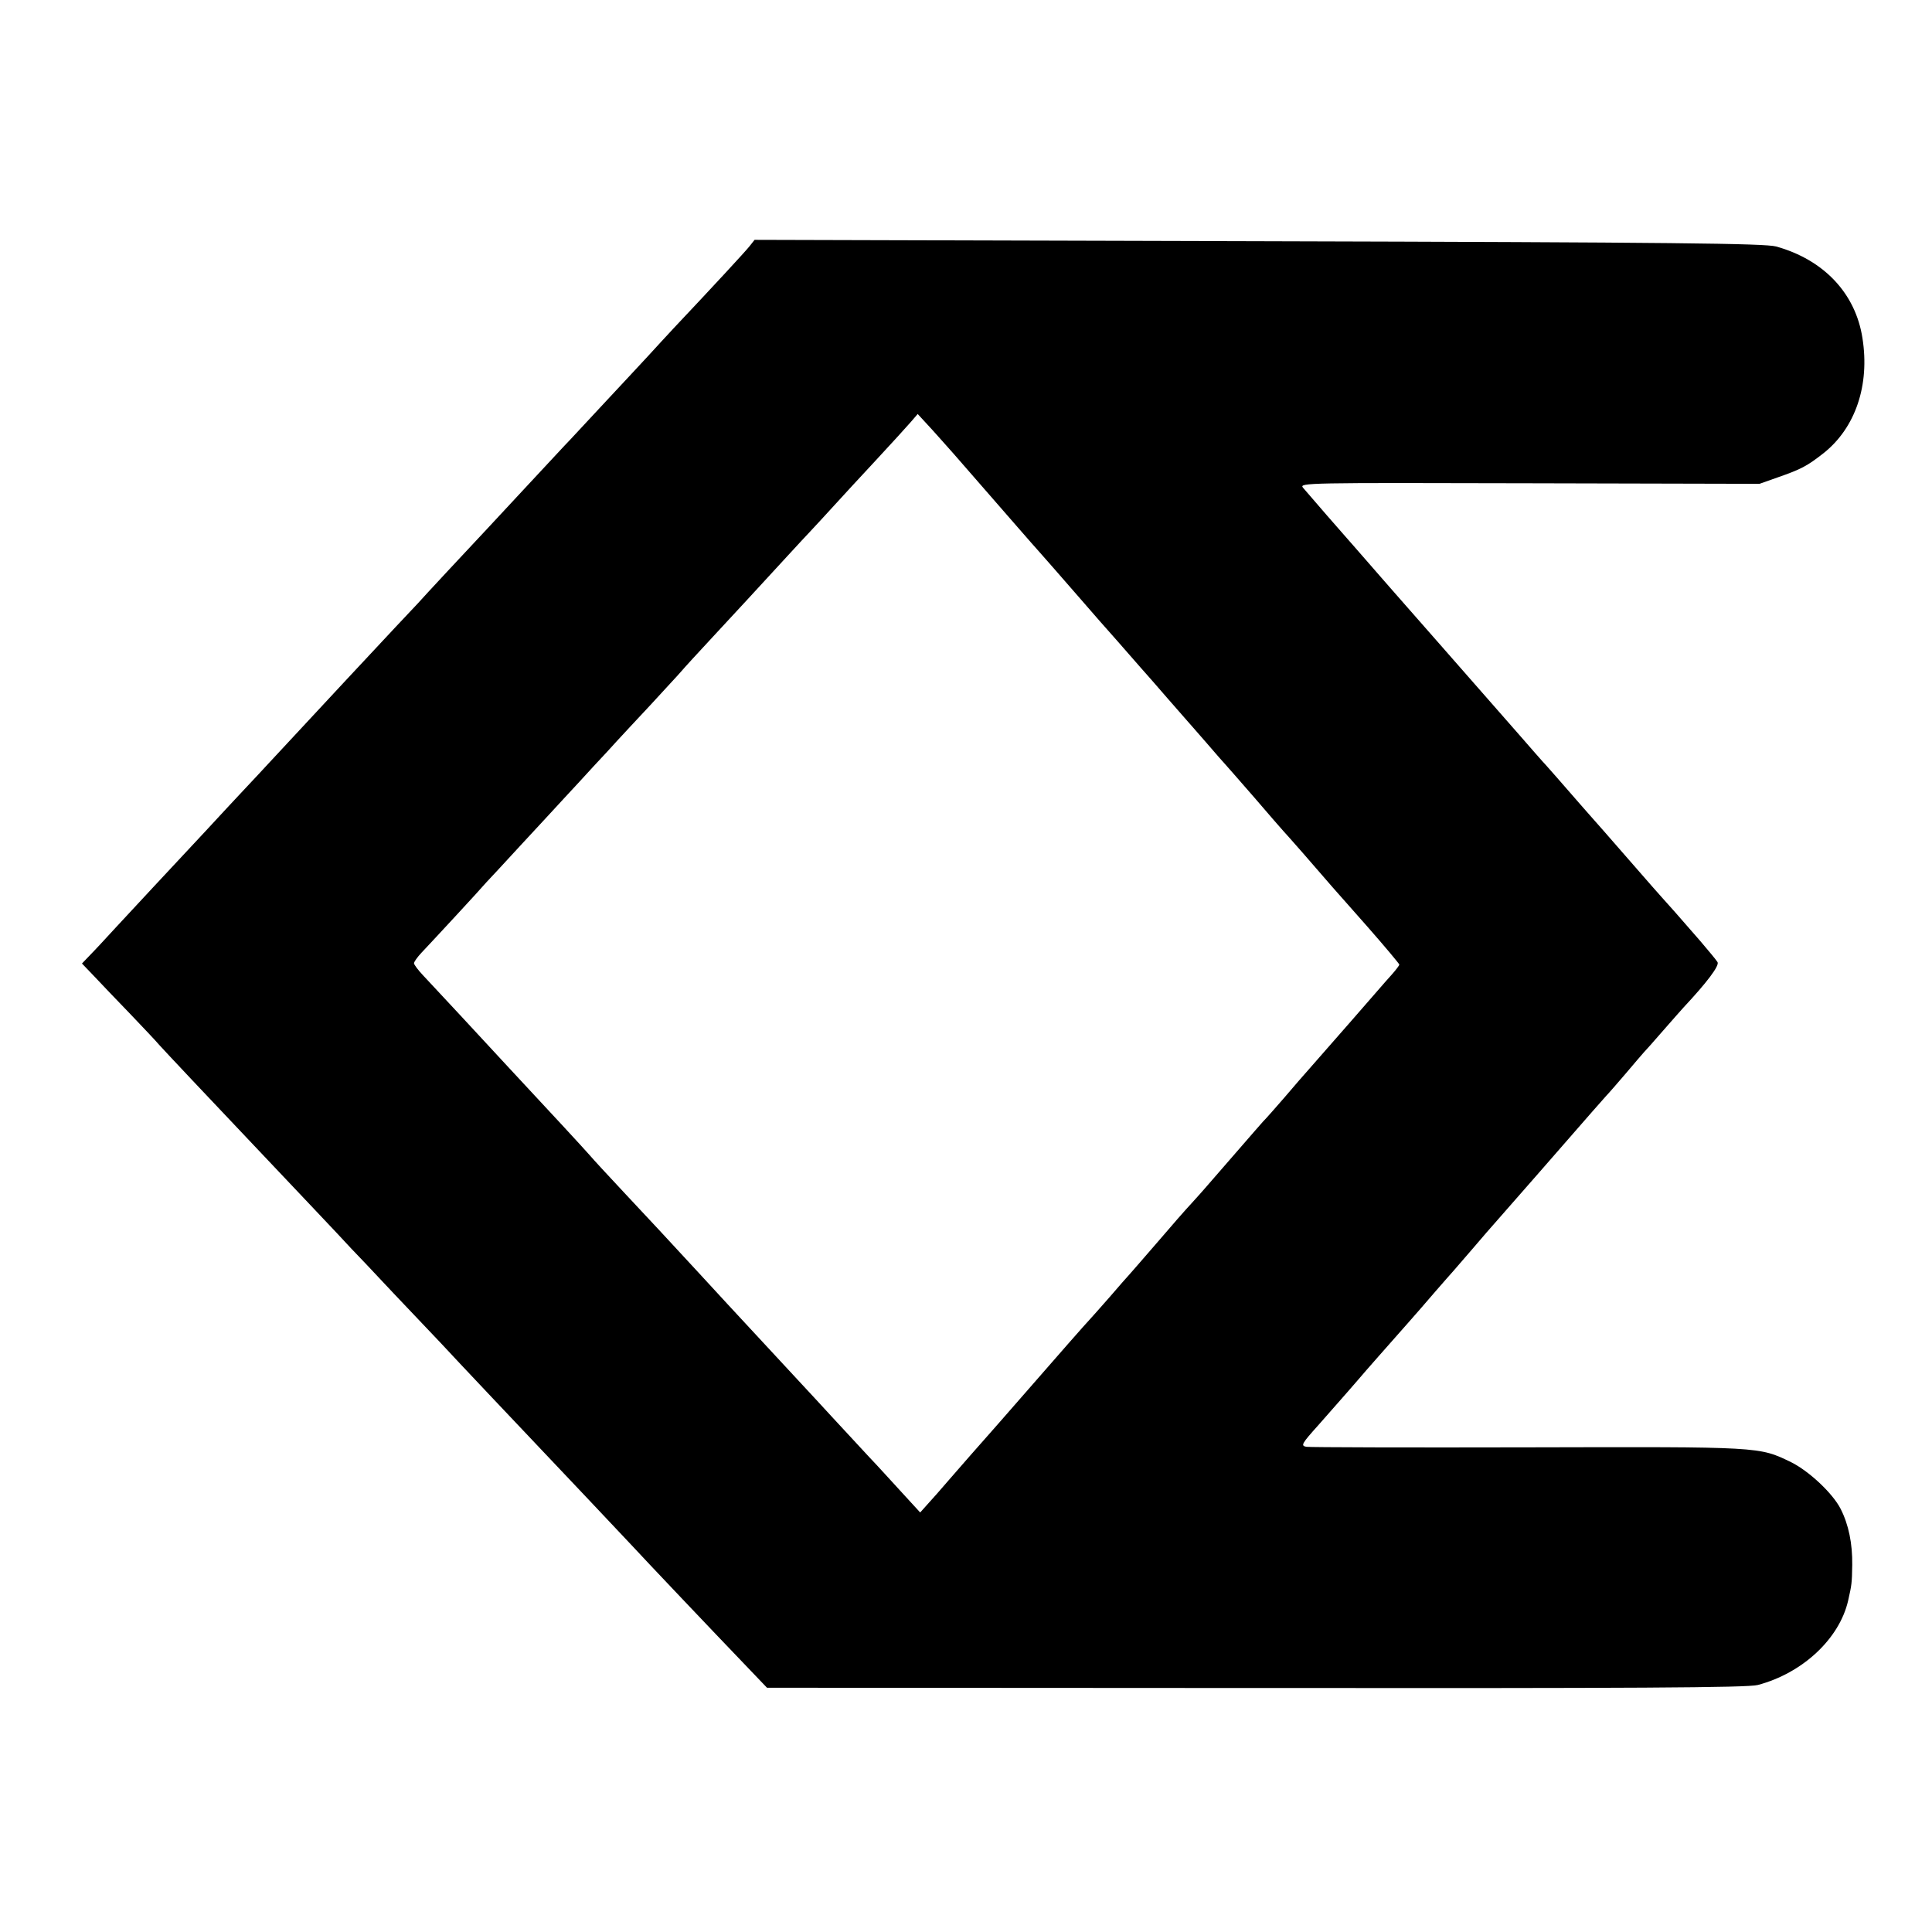
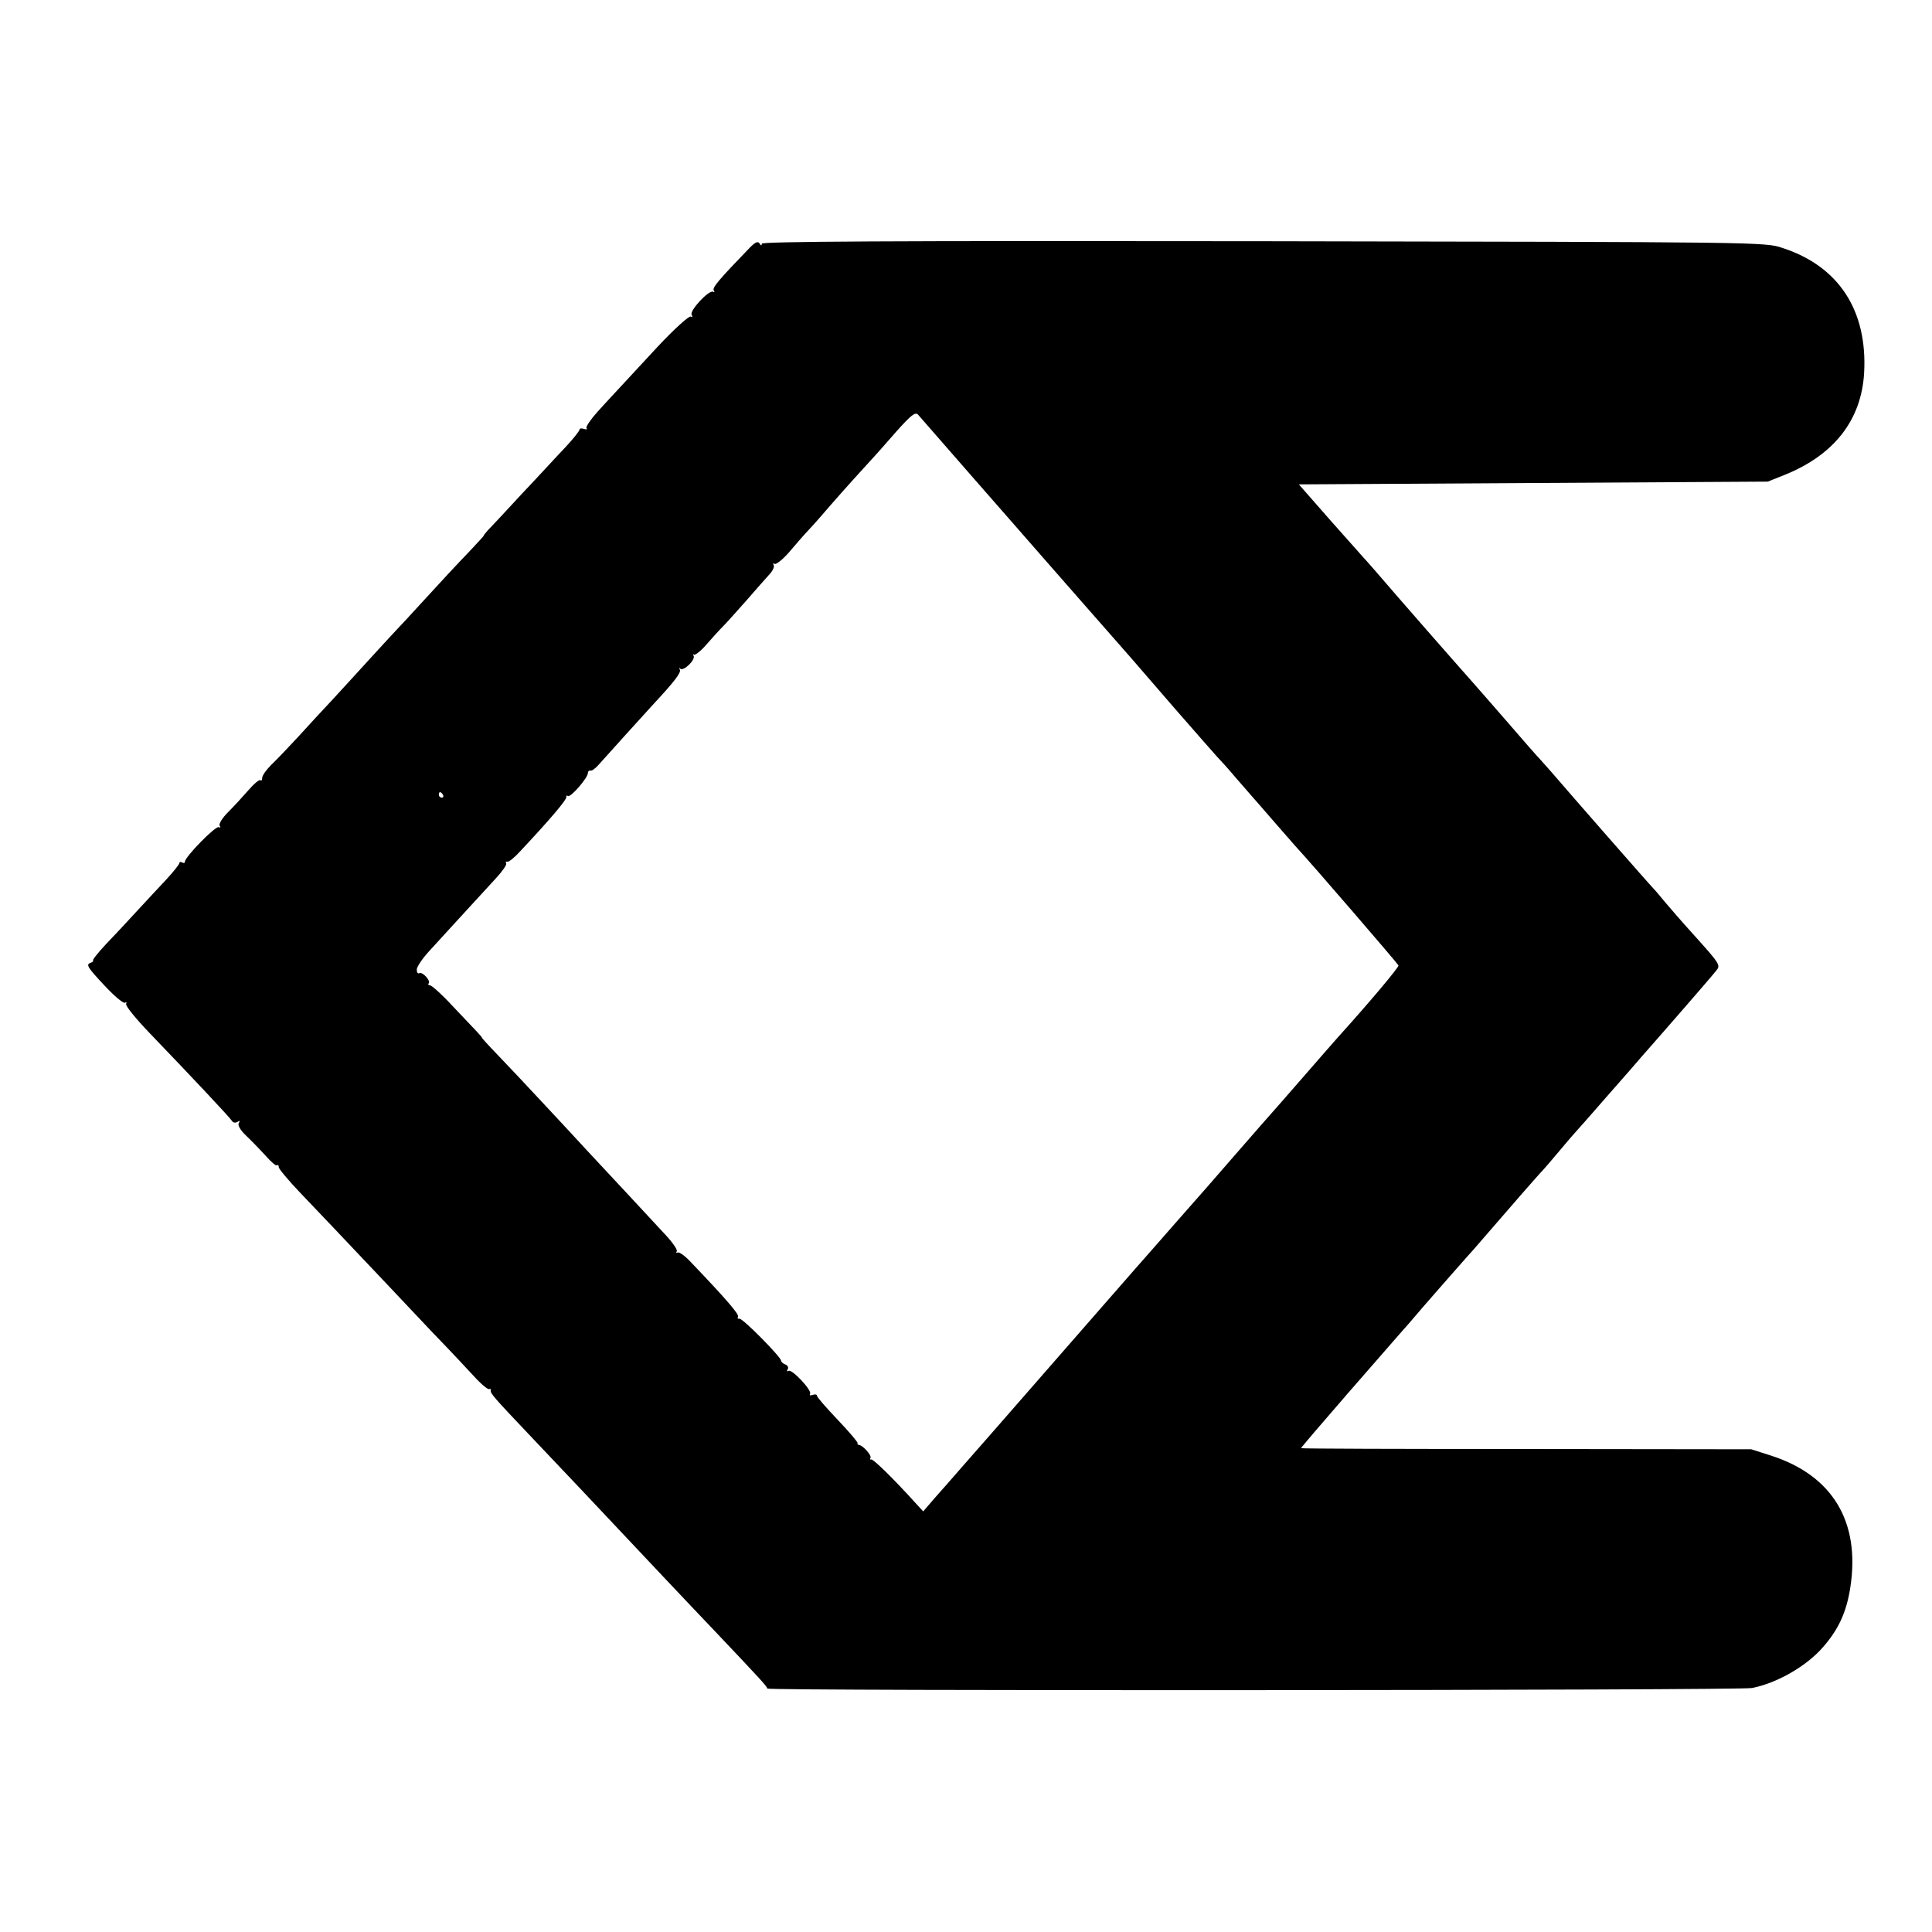
<svg xmlns="http://www.w3.org/2000/svg" version="1.0" width="700pt" height="700pt" viewBox="0 0 700 700" preserveAspectRatio="xMidYMid meet">
  <g transform="translate(0,700) scale(0.1,-0.1)" fill="#000000" stroke="none">
-     <path d="M2715 6107 c-17 -21 -124 -137 -273 -295 -24 -26 -66 -71 -94 -102 -28 -30 -101 -109 -162 -174 -61 -65 -124 -134 -141 -151 -59 -63 -250 -269 -280 -301 -52 -55 -240 -257 -250 -269 -5 -6 -42 -44 -80 -85 -70 -75 -273 -292 -395 -424 -36 -38 -96 -104 -135 -145 -38 -41 -77 -82 -85 -91 -8 -9 -42 -45 -75 -81 -101 -108 -291 -312 -325 -349 -18 -19 -52 -57 -77 -83 l-46 -48 45 -47 c24 -26 83 -87 131 -137 47 -49 94 -99 104 -111 15 -17 193 -206 343 -364 100 -106 330 -348 351 -372 14 -14 84 -88 156 -165 72 -76 148 -156 169 -178 20 -22 105 -112 188 -200 306 -323 458 -484 502 -531 44 -48 308 -326 406 -428 l87 -91 1772 -1 c1366 -1 1782 1 1818 11 162 43 295 167 327 305 13 58 14 63 15 130 1 77 -13 146 -42 203 -29 57 -115 137 -179 169 -118 57 -106 56 -955 54 -429 -1 -790 0 -802 2 -21 4 -17 11 45 80 101 115 119 135 142 162 26 31 119 136 180 205 25 28 70 80 100 115 30 34 59 68 65 74 5 6 37 43 70 81 33 39 74 86 91 105 17 19 84 96 149 170 208 239 230 263 245 280 8 8 40 45 70 80 30 36 60 70 65 76 6 6 37 41 70 79 33 38 67 76 75 85 86 92 130 151 123 164 -4 7 -33 42 -63 77 -64 74 -133 152 -140 159 -3 3 -54 61 -114 130 -60 69 -137 157 -171 195 -34 39 -77 88 -96 110 -19 21 -41 47 -49 55 -8 9 -40 45 -71 81 -167 190 -446 509 -473 539 -17 19 -60 69 -96 110 -36 41 -67 77 -70 80 -6 6 -137 157 -159 183 -15 18 15 18 819 16 l835 -2 65 23 c86 30 107 41 167 88 116 92 168 247 141 417 -25 162 -140 284 -313 332 -42 11 -359 15 -1875 19 l-1826 5 -19 -24z m741 -752 c225 -258 282 -324 310 -355 17 -19 80 -91 140 -160 60 -69 113 -130 119 -136 5 -6 35 -39 65 -74 30 -35 60 -68 65 -74 6 -6 39 -45 75 -86 36 -41 67 -77 70 -80 3 -3 34 -39 70 -80 35 -41 67 -77 70 -80 3 -3 50 -57 105 -120 54 -63 101 -117 104 -120 3 -3 35 -39 71 -80 101 -117 110 -127 234 -267 64 -73 116 -135 116 -138 0 -3 -13 -20 -29 -38 -16 -17 -81 -93 -146 -167 -65 -74 -132 -151 -149 -170 -17 -19 -58 -66 -91 -105 -33 -38 -63 -72 -66 -75 -7 -6 -42 -47 -222 -254 -10 -12 -33 -37 -50 -56 -18 -19 -75 -84 -127 -145 -52 -60 -97 -112 -100 -115 -3 -3 -35 -39 -70 -80 -36 -41 -68 -77 -71 -80 -3 -3 -39 -43 -80 -90 -117 -134 -120 -137 -250 -286 -68 -77 -149 -169 -179 -204 -30 -35 -66 -76 -81 -92 l-25 -28 -66 72 c-37 40 -89 98 -118 128 -28 30 -90 97 -138 149 -48 52 -91 99 -97 105 -24 26 -271 292 -280 302 -5 6 -53 57 -105 114 -146 158 -145 157 -264 284 -61 65 -119 128 -129 140 -18 21 -154 168 -292 316 -38 41 -117 126 -175 189 -58 62 -120 129 -137 147 -18 19 -33 39 -33 44 0 5 12 22 27 38 38 40 214 230 235 255 10 10 66 71 125 135 59 64 131 141 159 172 28 30 76 82 106 115 31 33 69 74 84 91 16 17 70 76 121 130 50 55 100 108 110 120 10 12 63 70 118 129 55 59 111 120 125 135 95 103 202 220 227 246 15 16 53 57 83 90 30 33 100 109 155 168 55 59 111 121 125 137 l25 29 35 -38 c19 -20 62 -69 96 -107z" />
+     <path d="M2717 6103 c-111 -115 -137 -145 -131 -155 4 -6 3 -8 -2 -5 -15 8 -87 -69 -78 -84 4 -7 3 -10 -3 -6 -6 4 -60 -45 -120 -109 -169 -183 -173 -186 -219 -237 -24 -27 -42 -53 -39 -58 4 -5 -1 -6 -9 -3 -9 3 -16 2 -16 -2 0 -5 -23 -34 -51 -64 -29 -30 -99 -107 -158 -169 -58 -63 -114 -123 -124 -133 -9 -10 -15 -18 -14 -18 2 0 -24 -28 -57 -63 -34 -35 -101 -107 -151 -162 -49 -54 -106 -115 -125 -135 -19 -20 -64 -70 -100 -109 -36 -40 -90 -98 -120 -131 -30 -32 -84 -90 -120 -130 -36 -39 -80 -85 -98 -102 -17 -17 -32 -38 -32 -46 0 -9 -3 -12 -6 -9 -4 4 -23 -12 -43 -35 -20 -23 -53 -59 -74 -80 -22 -22 -35 -43 -31 -50 4 -6 3 -8 -3 -5 -11 7 -123 -108 -123 -125 0 -5 -4 -6 -10 -3 -5 3 -10 3 -10 -2 0 -4 -21 -31 -46 -58 -26 -28 -74 -79 -107 -115 -33 -36 -84 -91 -114 -122 -30 -32 -50 -58 -46 -59 4 0 0 -4 -10 -8 -16 -6 -9 -17 49 -79 36 -39 71 -69 77 -65 5 3 7 1 4 -4 -4 -6 35 -54 86 -107 150 -156 292 -307 298 -318 4 -6 12 -7 19 -3 9 6 11 4 5 -4 -4 -8 5 -25 26 -45 19 -18 51 -51 71 -73 20 -23 39 -39 42 -35 3 3 6 0 6 -7 0 -6 36 -49 79 -94 83 -87 108 -113 316 -333 72 -76 159 -169 195 -206 36 -37 87 -92 115 -122 27 -30 53 -52 58 -49 4 2 6 0 5 -4 -3 -10 11 -26 142 -164 98 -103 237 -250 490 -519 63 -67 146 -154 183 -193 162 -171 187 -198 187 -205 0 -9 3524 -7 3568 2 91 18 197 79 257 148 56 64 85 126 99 216 37 238 -64 406 -287 478 l-72 23 -814 1 c-448 0 -816 1 -817 3 -1 1 75 90 168 197 94 107 193 222 222 254 53 63 194 223 211 242 6 6 35 39 65 74 73 85 203 234 210 240 3 3 30 34 60 70 30 36 57 67 60 70 3 3 53 59 110 125 58 66 117 133 131 150 76 86 256 293 267 308 17 20 14 24 -84 133 -39 43 -84 95 -100 114 -16 19 -33 40 -39 46 -23 24 -309 351 -375 428 -14 16 -32 36 -40 45 -9 9 -61 68 -115 131 -55 63 -114 131 -131 150 -58 65 -257 292 -354 405 -19 22 -37 42 -40 45 -3 3 -57 64 -120 135 l-114 130 850 5 849 5 60 24 c180 72 279 199 289 369 13 227 -92 388 -297 454 -61 21 -82 21 -1879 24 -1373 2 -1818 -1 -1818 -9 0 -8 -3 -8 -8 1 -6 9 -15 5 -35 -15z m808 -833 c103 -118 214 -244 245 -280 54 -62 272 -310 329 -375 14 -17 87 -100 160 -185 74 -85 142 -162 150 -171 9 -9 39 -42 66 -74 28 -32 55 -63 60 -69 6 -6 39 -45 75 -86 36 -41 73 -84 83 -95 62 -67 372 -427 374 -433 2 -6 -106 -135 -221 -262 -17 -19 -76 -87 -131 -150 -55 -63 -102 -117 -105 -120 -3 -3 -66 -75 -140 -160 -74 -85 -139 -160 -145 -166 -5 -6 -35 -40 -66 -75 -31 -35 -95 -109 -144 -164 -95 -108 -100 -115 -380 -435 -103 -118 -213 -244 -245 -280 -31 -36 -77 -88 -101 -115 l-44 -51 -24 26 c-83 92 -157 164 -164 162 -5 -1 -6 2 -3 6 5 9 -29 47 -43 47 -3 0 -5 3 -4 7 1 3 -31 41 -72 84 -41 43 -75 82 -75 87 0 5 -7 6 -16 3 -8 -3 -12 -2 -9 4 8 12 -66 91 -78 83 -6 -3 -7 -1 -3 6 4 6 0 14 -8 17 -9 3 -16 10 -16 14 0 13 -140 155 -151 152 -6 -1 -8 2 -5 7 5 8 -38 59 -168 195 -21 23 -43 40 -50 38 -6 -2 -8 0 -4 4 4 4 -13 30 -39 58 -67 72 -228 246 -293 315 -30 33 -100 108 -155 167 -55 59 -127 136 -161 171 -33 34 -59 63 -58 63 2 0 -7 10 -19 23 -12 13 -53 56 -90 95 -37 40 -73 72 -79 72 -6 0 -8 3 -5 7 9 9 -23 44 -34 37 -5 -3 -9 3 -9 13 0 10 21 41 46 68 59 65 187 204 241 263 23 25 40 49 37 54 -3 5 -1 7 4 6 6 -2 27 16 48 39 107 114 169 187 166 196 -1 4 1 6 6 3 10 -6 72 66 72 83 0 6 4 10 9 9 5 -2 17 7 28 19 26 29 161 179 198 219 81 87 104 118 98 128 -3 6 -2 8 2 3 12 -10 56 33 48 47 -3 6 -3 8 1 4 4 -3 24 12 44 35 20 23 48 54 62 68 14 14 52 57 85 94 33 38 70 80 82 93 13 14 20 29 16 35 -3 5 -2 7 4 4 5 -3 28 15 51 41 22 26 54 63 72 82 18 19 55 61 83 94 64 73 99 111 140 156 18 19 61 68 96 108 52 58 67 70 77 60 6 -7 96 -110 199 -228z m-1920 -1150 c3 -5 1 -10 -4 -10 -6 0 -11 5 -11 10 0 6 2 10 4 10 3 0 8 -4 11 -10z" />
  </g>
</svg>
